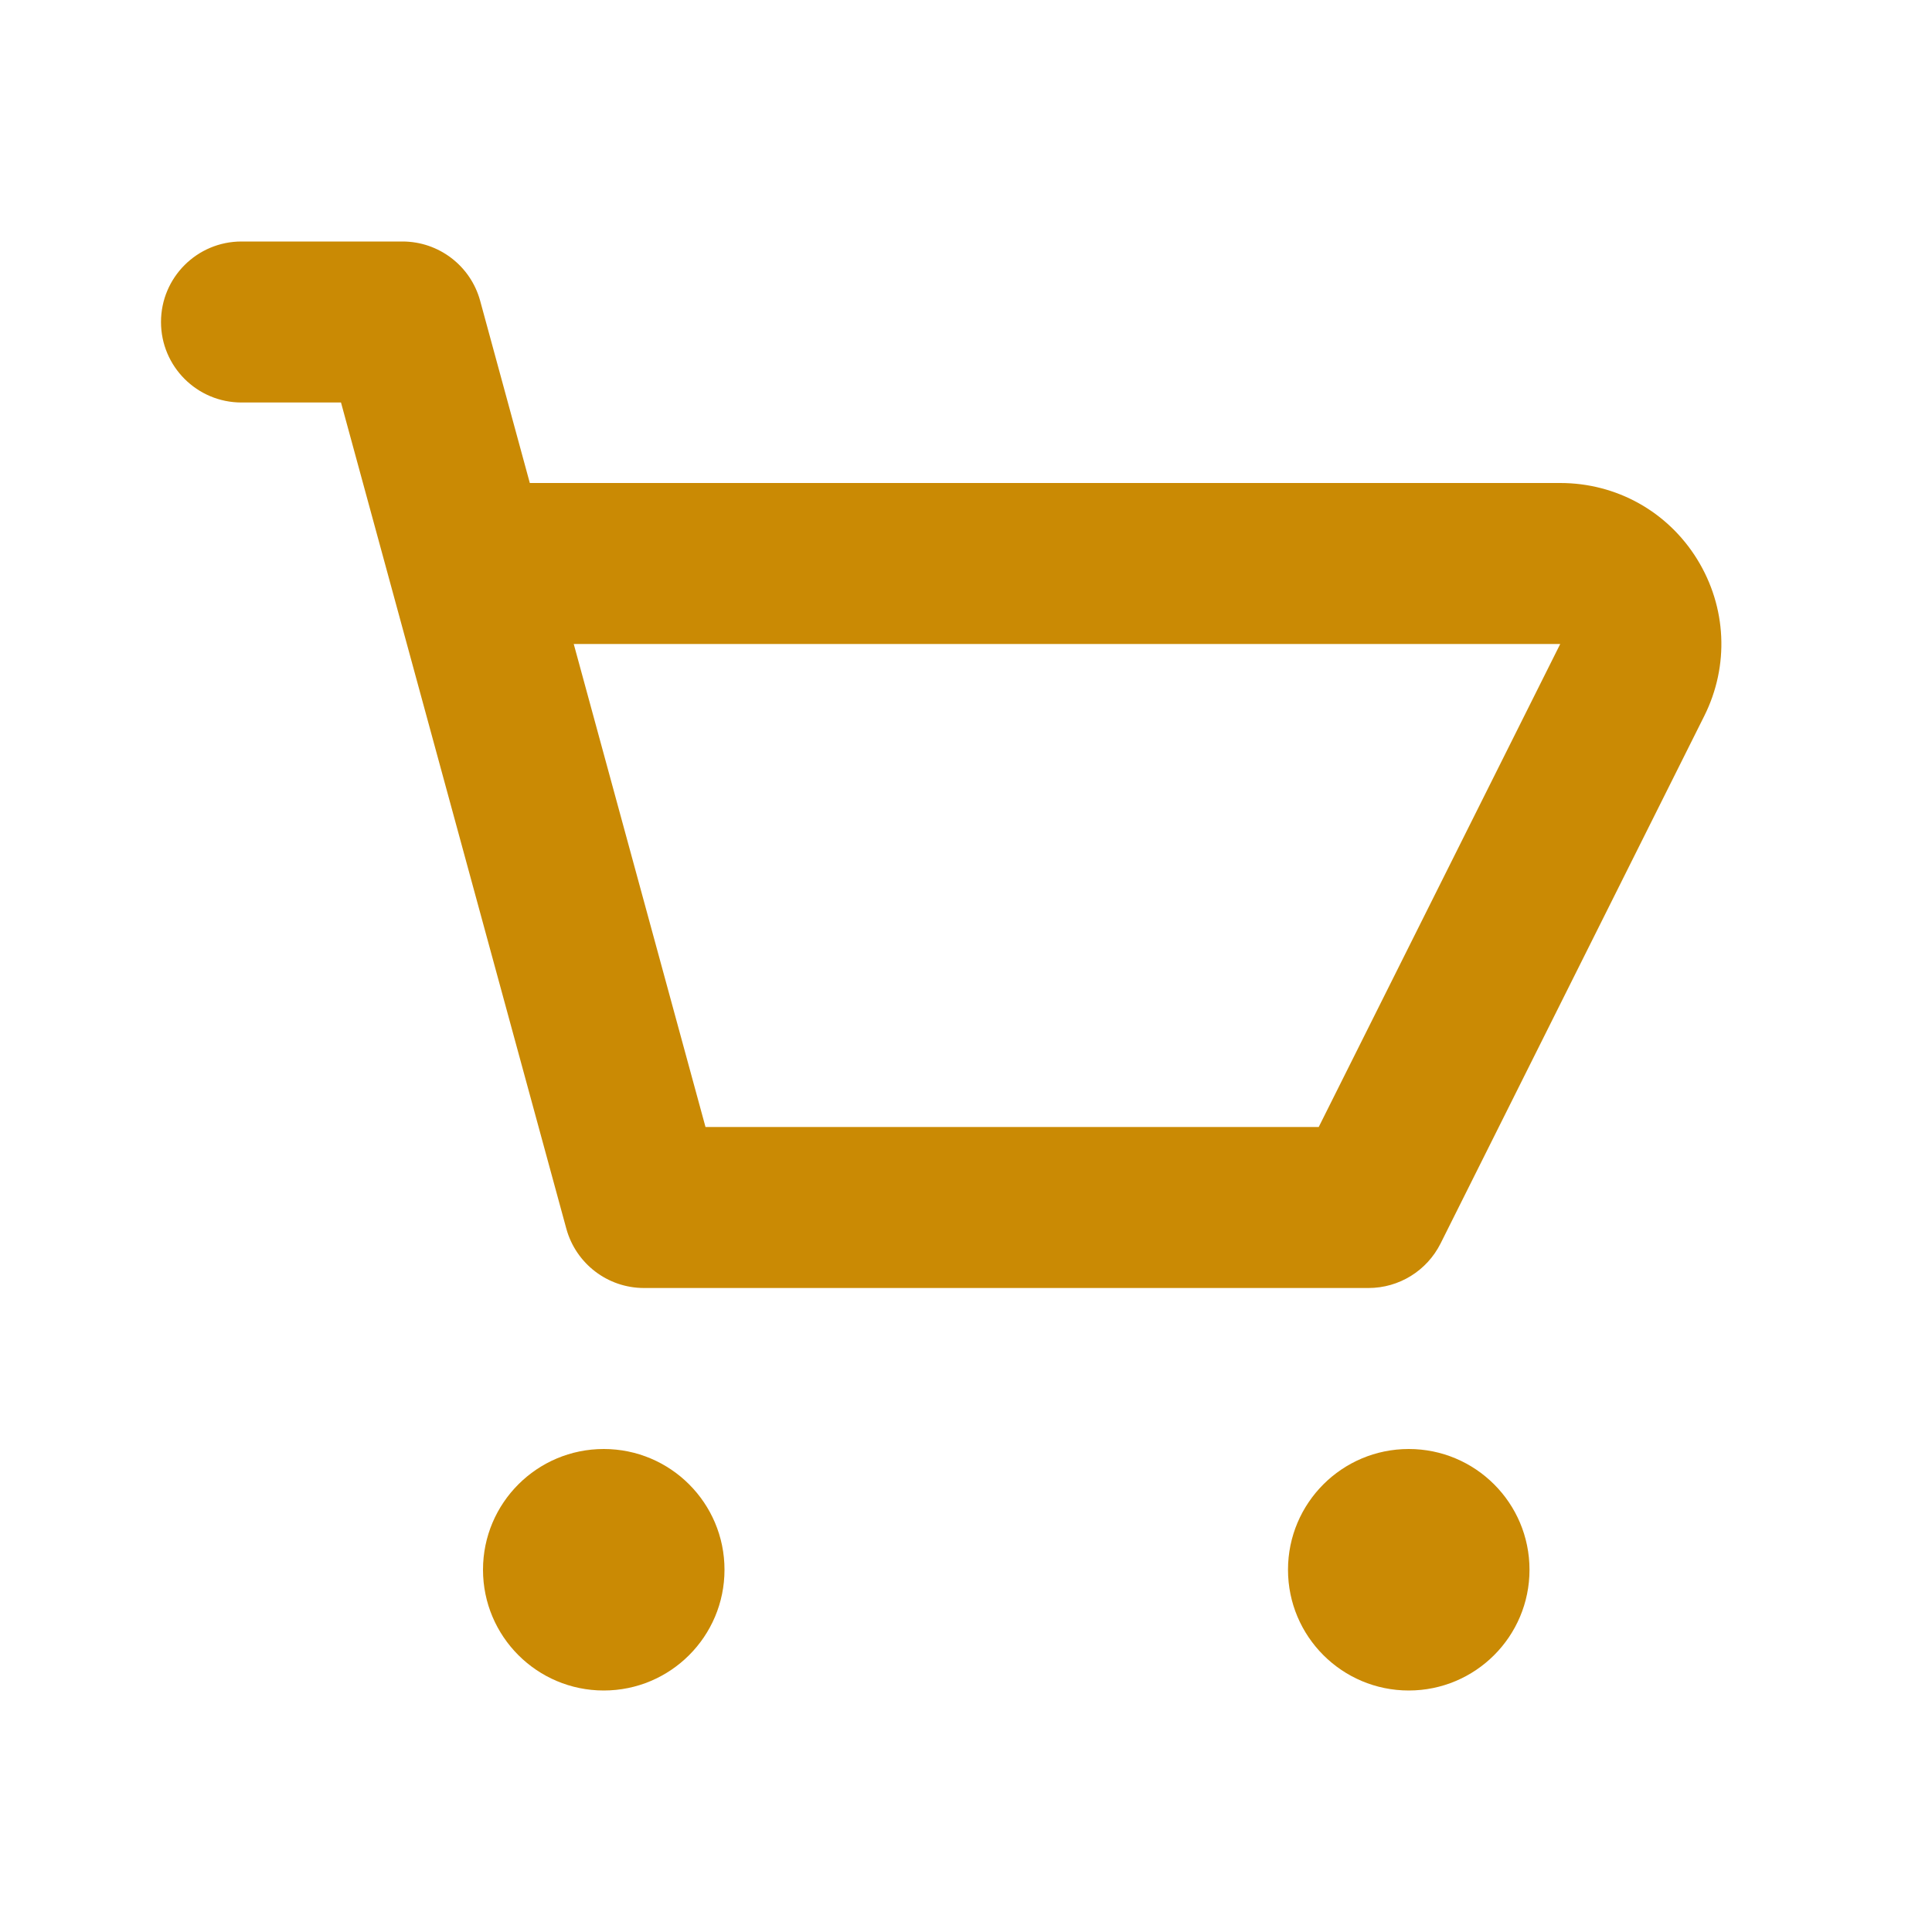
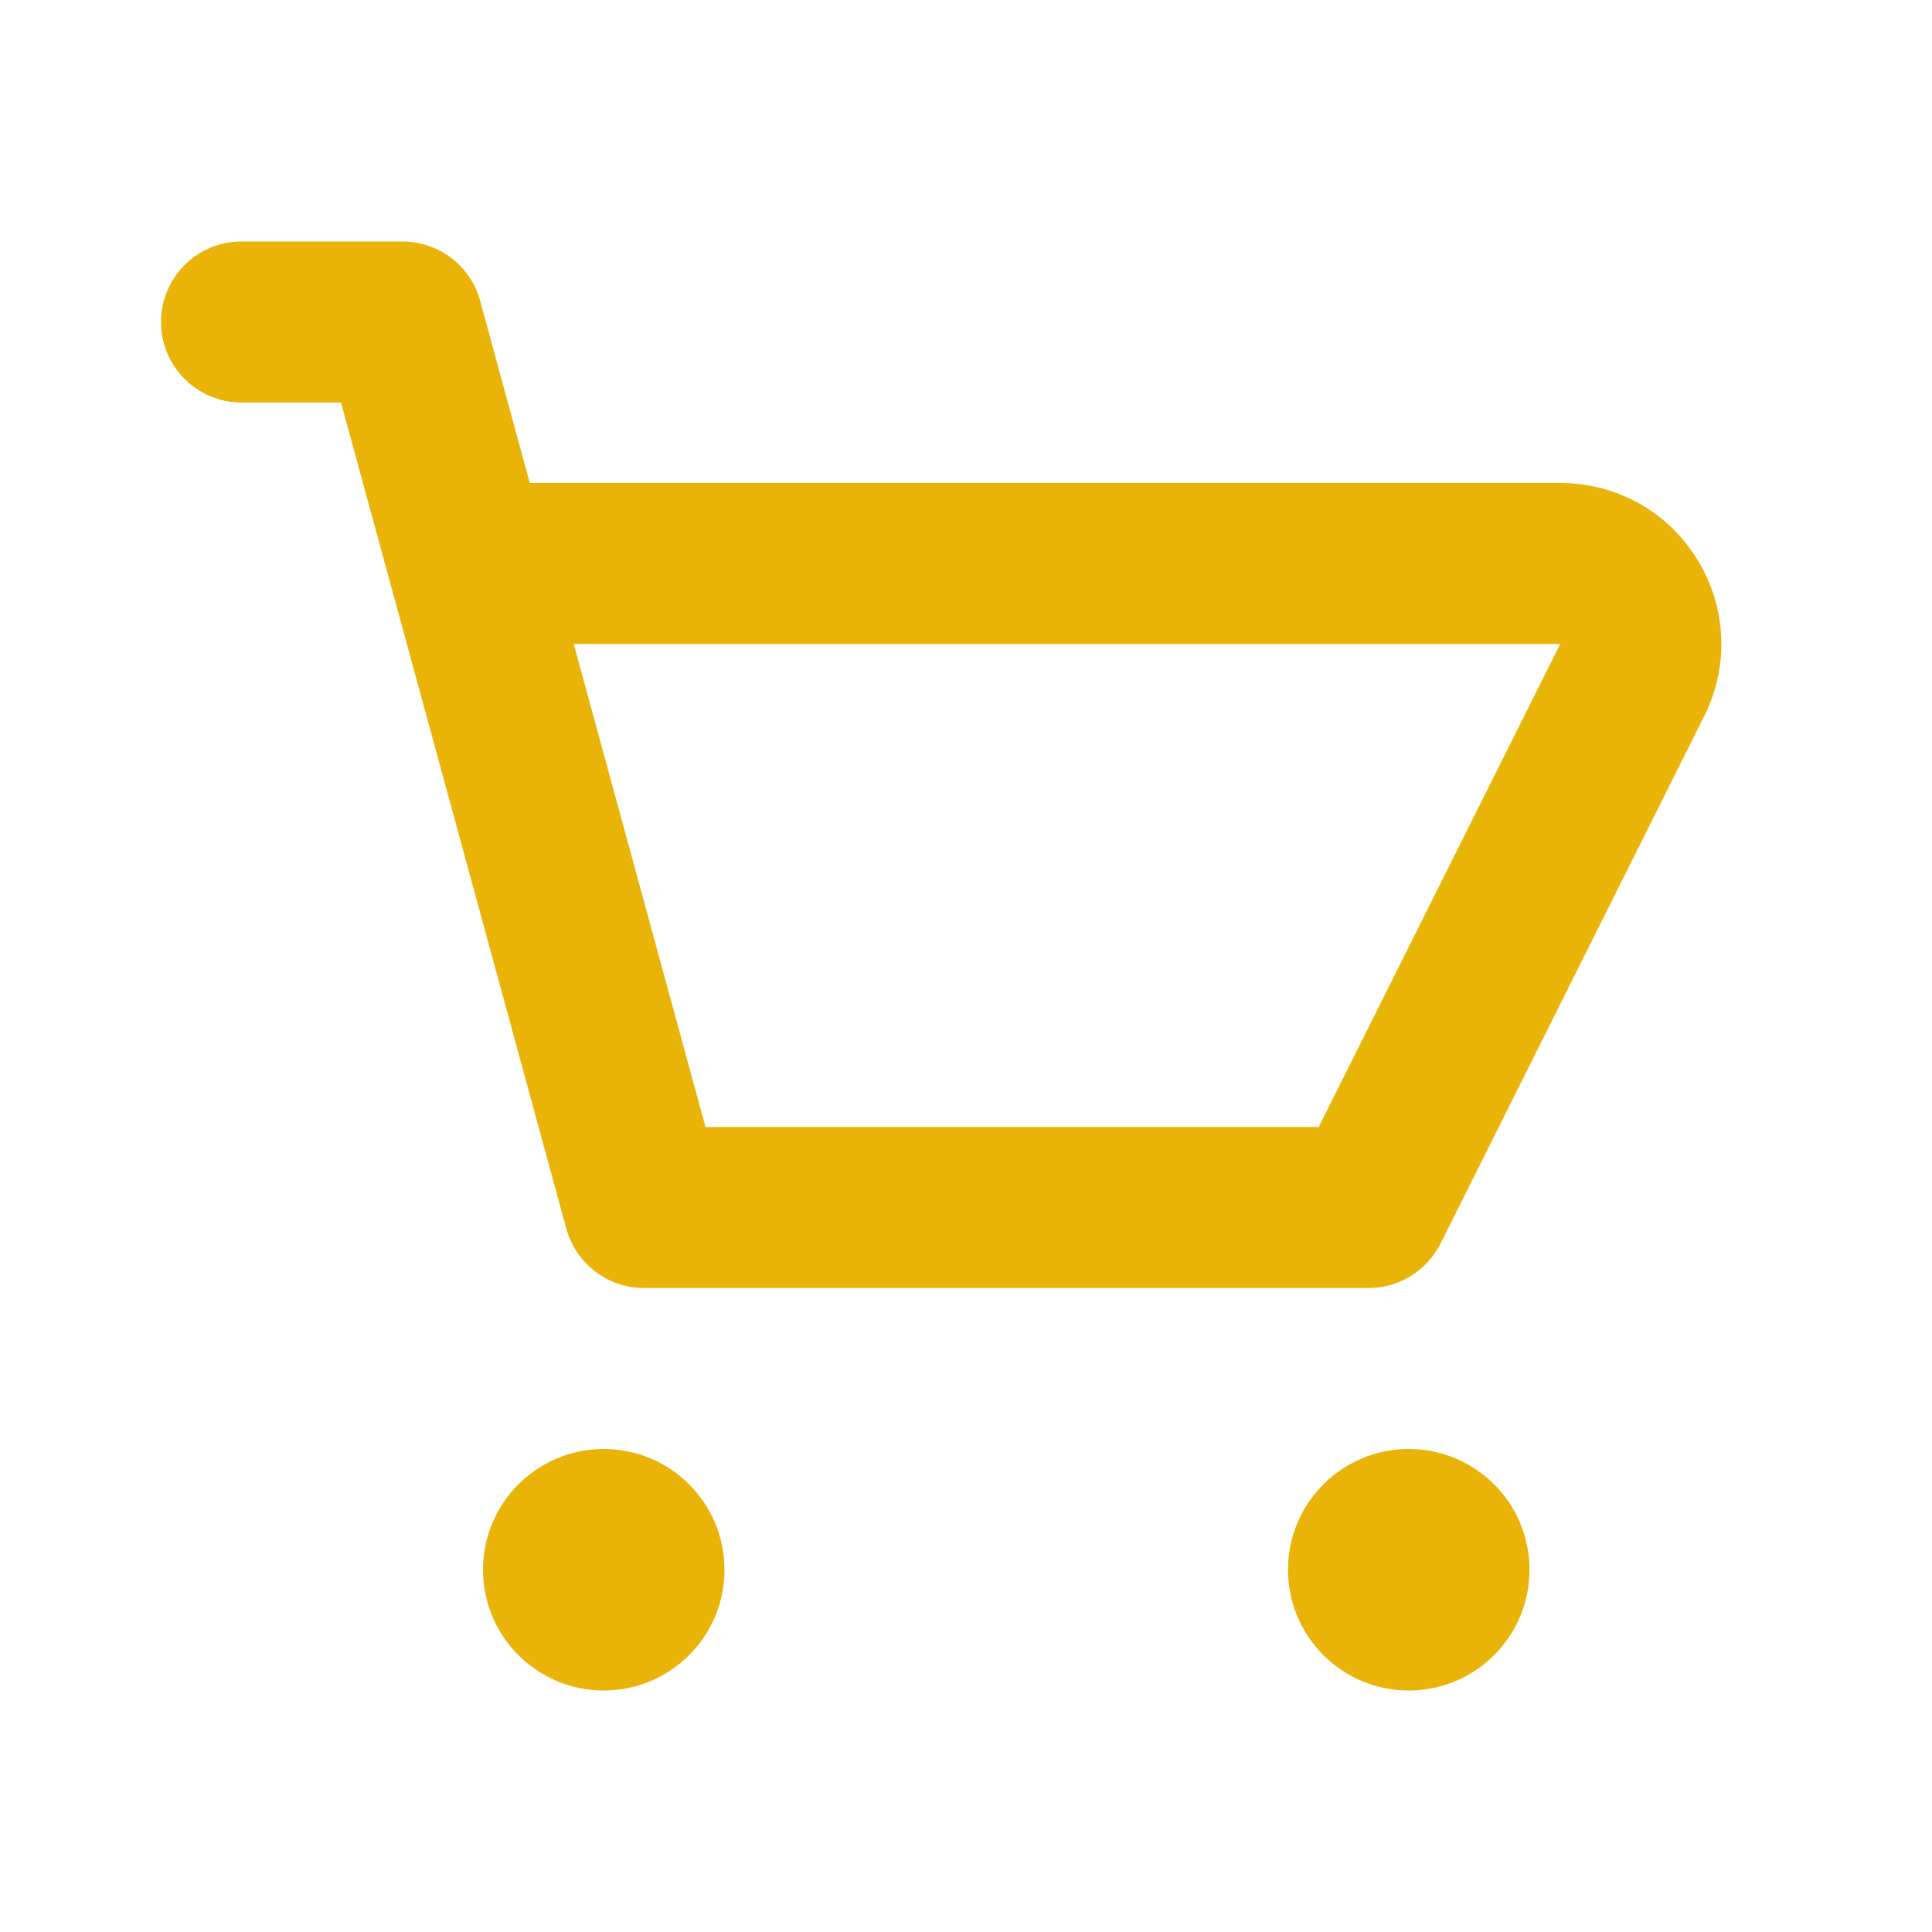
- <svg xmlns="http://www.w3.org/2000/svg" width="30" height="30" viewBox="0 0 30 30" fill="rgb(202, 138, 4)">
-   <path fill-rule="evenodd" clip-rule="evenodd" d="M23.75 24.375C23.75 25.411 22.91 26.25 21.875 26.25C20.84 26.25 20 25.411 20 24.375C20 23.339 20.84 22.5 21.875 22.5C22.91 22.5 23.75 23.339 23.75 24.375ZM11.25 24.375C11.25 25.411 10.41 26.25 9.375 26.25C8.34 26.25 7.5 25.411 7.5 24.375C7.5 23.339 8.34 22.5 9.375 22.5C10.41 22.5 11.25 23.339 11.25 24.375ZM20.477 17.5H10.955L8.909 10H24.227L20.477 17.5ZM26.354 8.685C25.895 7.942 25.1 7.5 24.227 7.5H8.227L7.456 4.671C7.308 4.128 6.814 3.75 6.25 3.75H3.75C3.059 3.75 2.5 4.31 2.5 5C2.5 5.69 3.059 6.25 3.75 6.25H5.295L8.794 19.079C8.943 19.622 9.436 20 10 20H21.25C21.724 20 22.156 19.733 22.369 19.309L26.464 11.117C26.854 10.336 26.812 9.428 26.354 8.685Z" fill="rgb(202, 138, 4)" />
+ <svg xmlns="http://www.w3.org/2000/svg" width="30" height="30" viewBox="0 0 30 30" fill="rgb(234, 179, 8)">
+   <path fill-rule="evenodd" clip-rule="evenodd" d="M23.75 24.375C23.75 25.411 22.91 26.25 21.875 26.25C20.84 26.25 20 25.411 20 24.375C20 23.339 20.84 22.5 21.875 22.5C22.91 22.5 23.75 23.339 23.75 24.375ZM11.25 24.375C11.25 25.411 10.41 26.25 9.375 26.25C8.34 26.25 7.5 25.411 7.5 24.375C7.5 23.339 8.34 22.5 9.375 22.5C10.41 22.5 11.25 23.339 11.25 24.375ZM20.477 17.5H10.955L8.909 10H24.227L20.477 17.5ZM26.354 8.685C25.895 7.942 25.1 7.5 24.227 7.5H8.227L7.456 4.671C7.308 4.128 6.814 3.75 6.25 3.75H3.75C3.059 3.75 2.5 4.31 2.5 5C2.5 5.69 3.059 6.25 3.75 6.25H5.295L8.794 19.079C8.943 19.622 9.436 20 10 20H21.25C21.724 20 22.156 19.733 22.369 19.309L26.464 11.117C26.854 10.336 26.812 9.428 26.354 8.685Z" fill="rgb(234, 179, 8)" />
</svg>
